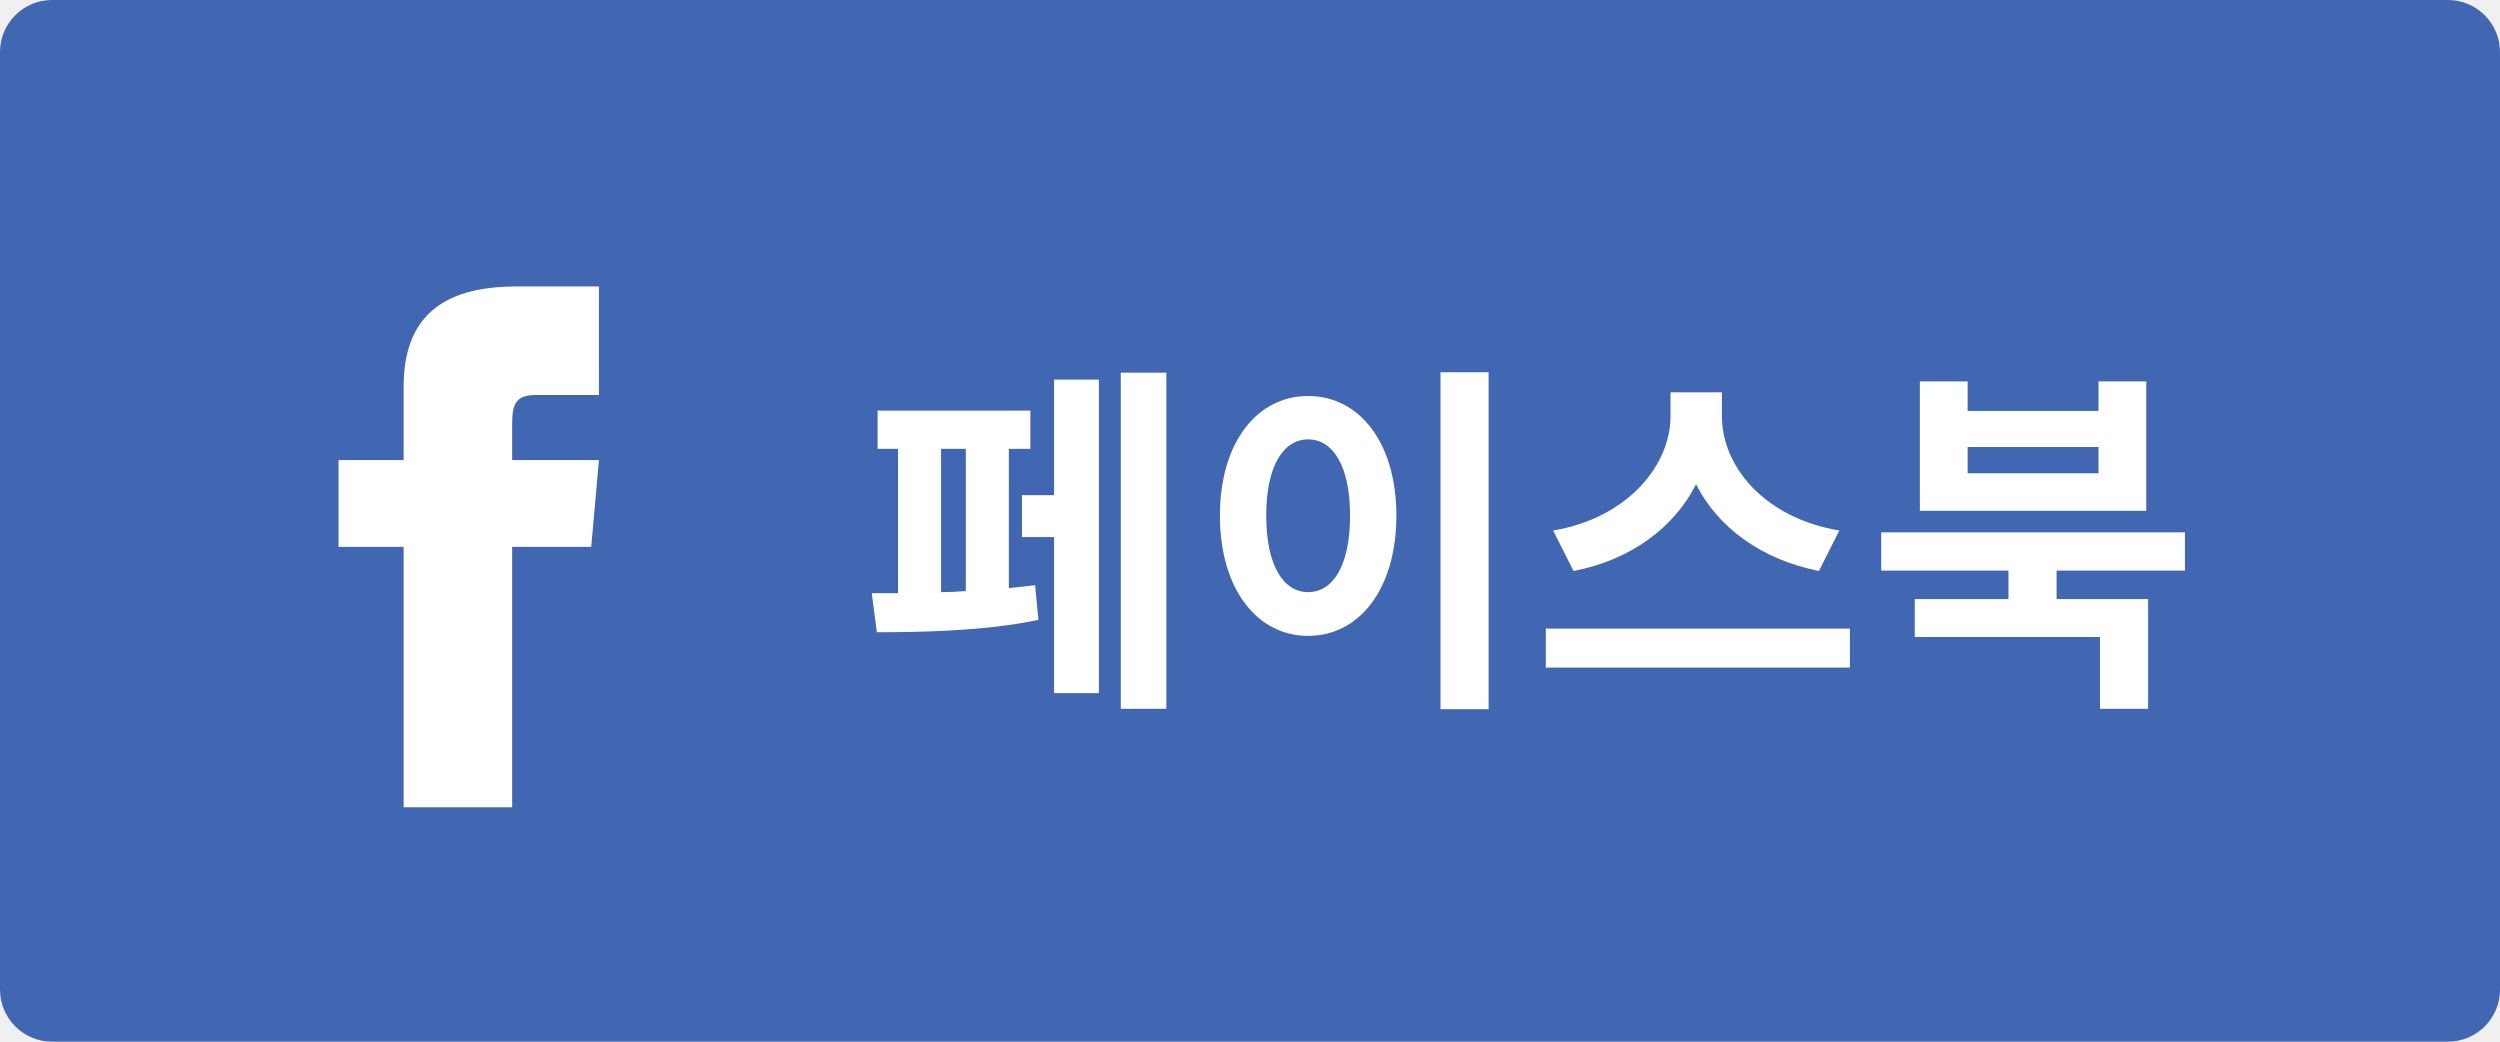
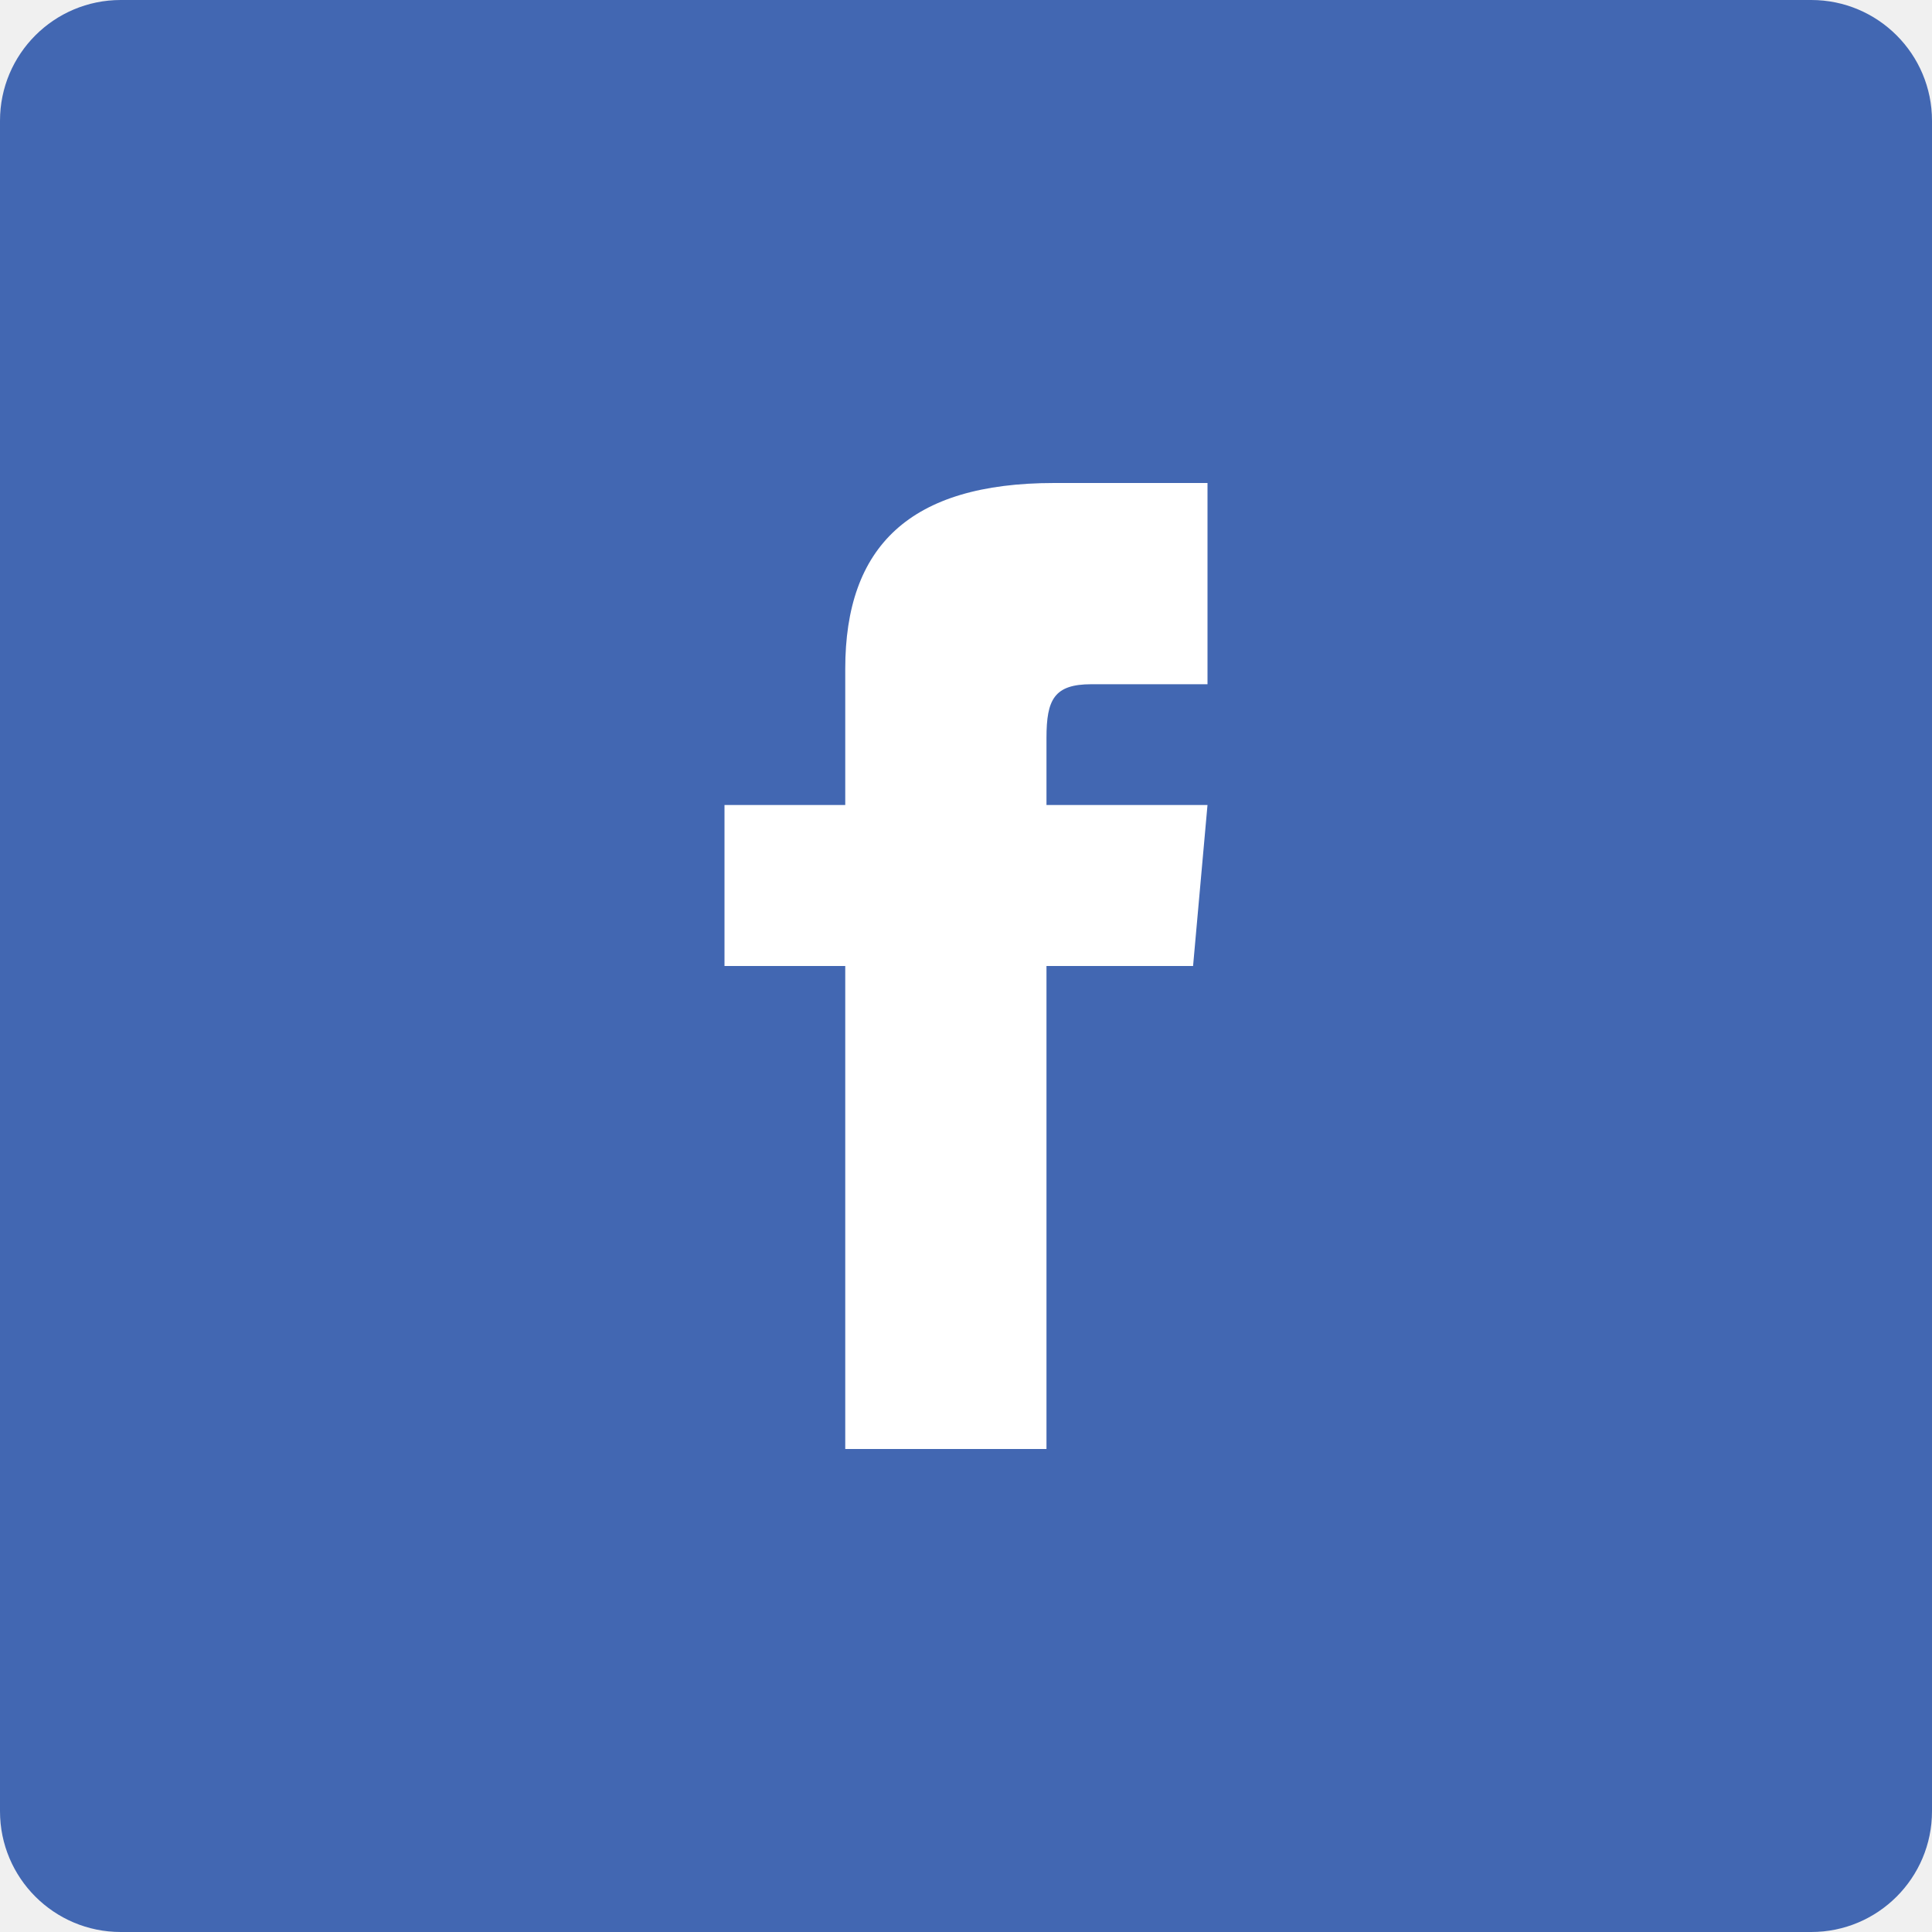
- <svg xmlns="http://www.w3.org/2000/svg" width="96" height="40" viewBox="0 0 96 40" fill="none">
-   <rect width="96" height="40" rx="2" fill="#4267B2" />
-   <path d="M15.5 17.667H13V21H15.5V31H19.667V21H22.702L23 17.667H19.667V16.277C19.667 15.482 19.827 15.167 20.596 15.167H23V11H19.827C16.83 11 15.5 12.319 15.5 14.846V17.667Z" fill="white" />
-   <path d="M36.136 17.236H37.088V22.696C36.78 22.724 36.444 22.738 36.136 22.738V17.236ZM38.74 17.236H39.566V15.766H33.7V17.236H34.484V22.78C34.12 22.78 33.784 22.78 33.476 22.78L33.672 24.278C35.268 24.278 37.872 24.236 39.874 23.802L39.748 22.472C39.44 22.514 39.09 22.542 38.74 22.584V17.236ZM40.476 19.014H39.244V20.624H40.476V26.616H42.198V14.576H40.476V19.014ZM43.038 14.31V27.218H44.788V14.31H43.038ZM55.315 14.296V27.232H57.163V14.296H55.315ZM50.233 15.206C48.287 15.206 46.845 16.97 46.845 19.798C46.845 22.64 48.287 24.418 50.233 24.418C52.179 24.418 53.621 22.64 53.621 19.798C53.621 16.97 52.179 15.206 50.233 15.206ZM50.233 16.872C51.185 16.872 51.843 17.894 51.843 19.798C51.843 21.716 51.185 22.738 50.233 22.738C49.281 22.738 48.623 21.716 48.623 19.798C48.623 17.894 49.281 16.872 50.233 16.872ZM70.63 20.372C67.718 19.882 66.122 17.88 66.122 15.99V15.066H64.148V15.99C64.148 17.838 62.538 19.882 59.64 20.372L60.424 21.926C62.664 21.492 64.302 20.232 65.128 18.594C65.954 20.232 67.606 21.478 69.846 21.926L70.63 20.372ZM59.36 24.138V25.636H71.036V24.138H59.36ZM80.583 18.174H75.557V17.166H80.583V18.174ZM82.417 14.646H80.583V15.78H75.557V14.646H73.723V19.616H82.417V14.646ZM83.901 21.912V20.442H72.239V21.912H77.125V23.004H73.527V24.46H80.639V27.218H82.487V23.004H78.973V21.912H83.901Z" fill="white" />
+ <svg xmlns="http://www.w3.org/2000/svg" width="32" height="32" viewBox="0 0 32 32" fill="none">
+   <rect width="32" height="32" rx="2" fill="#4267B2" />
+   <path d="M14 13.333H12V16H14V24H17.333V16H19.761L20 13.333H17.333V12.222C17.333 11.585 17.461 11.333 18.077 11.333H20V8H17.461C15.064 8 14 9.055 14 11.077V13.333Z" fill="white" />
</svg>
